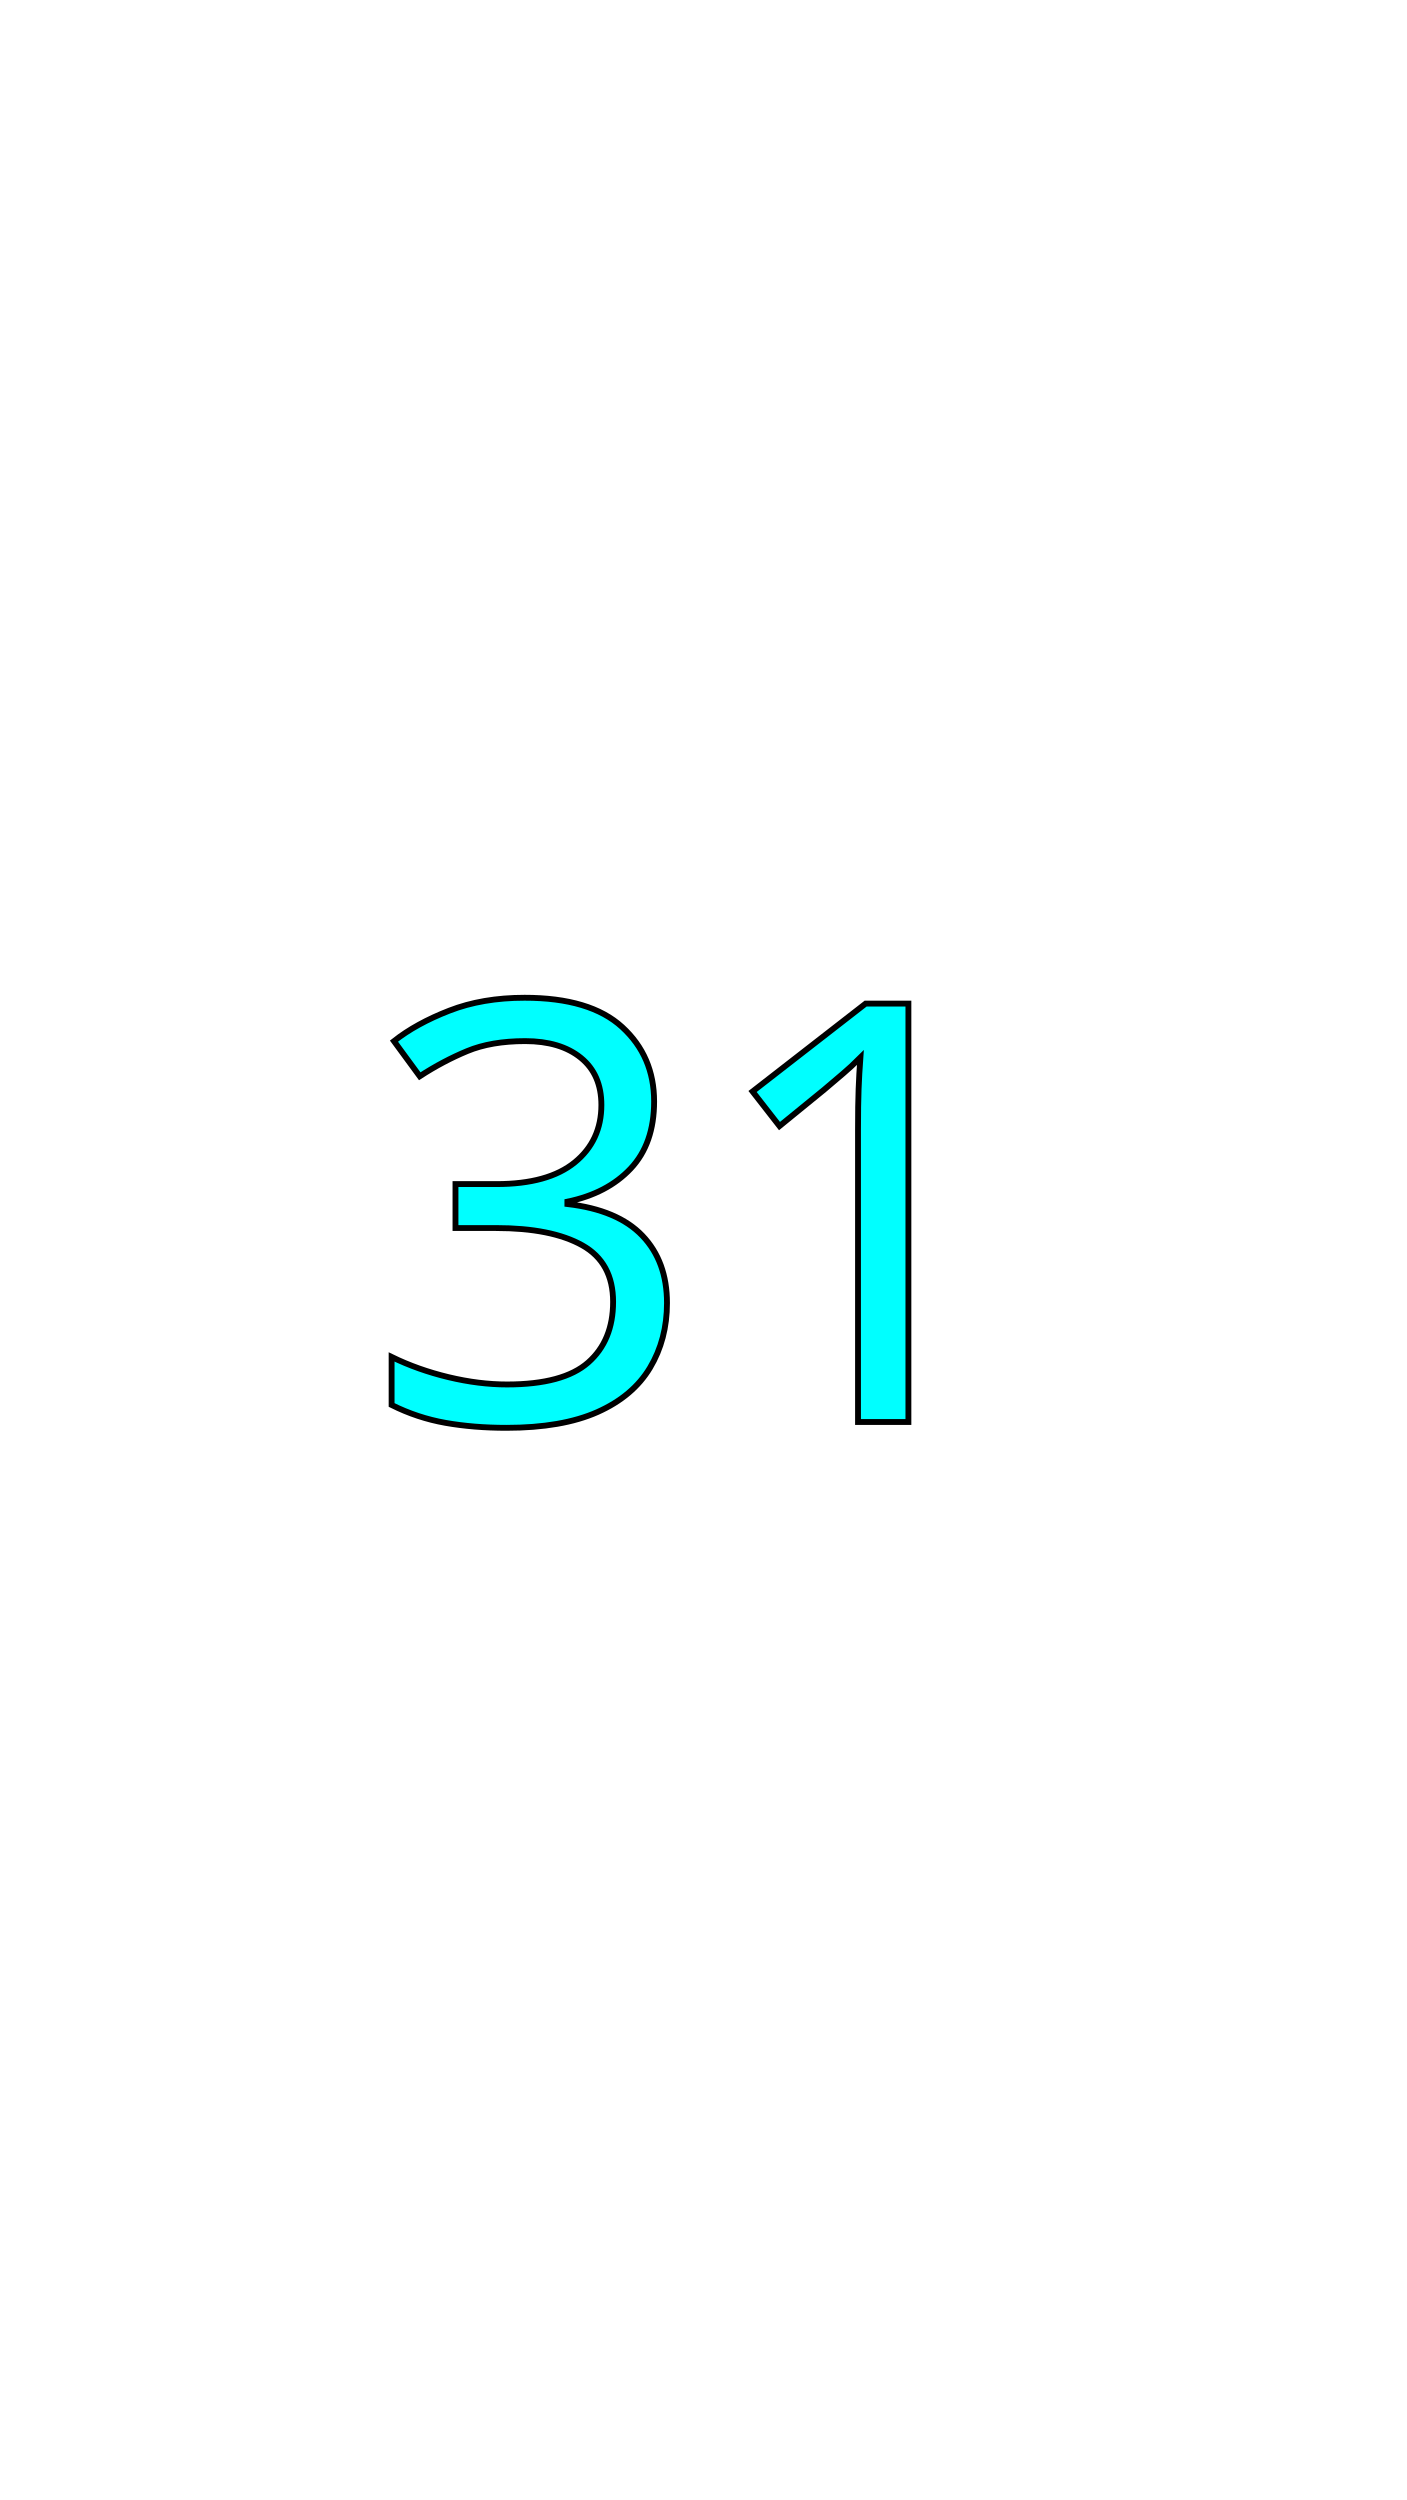
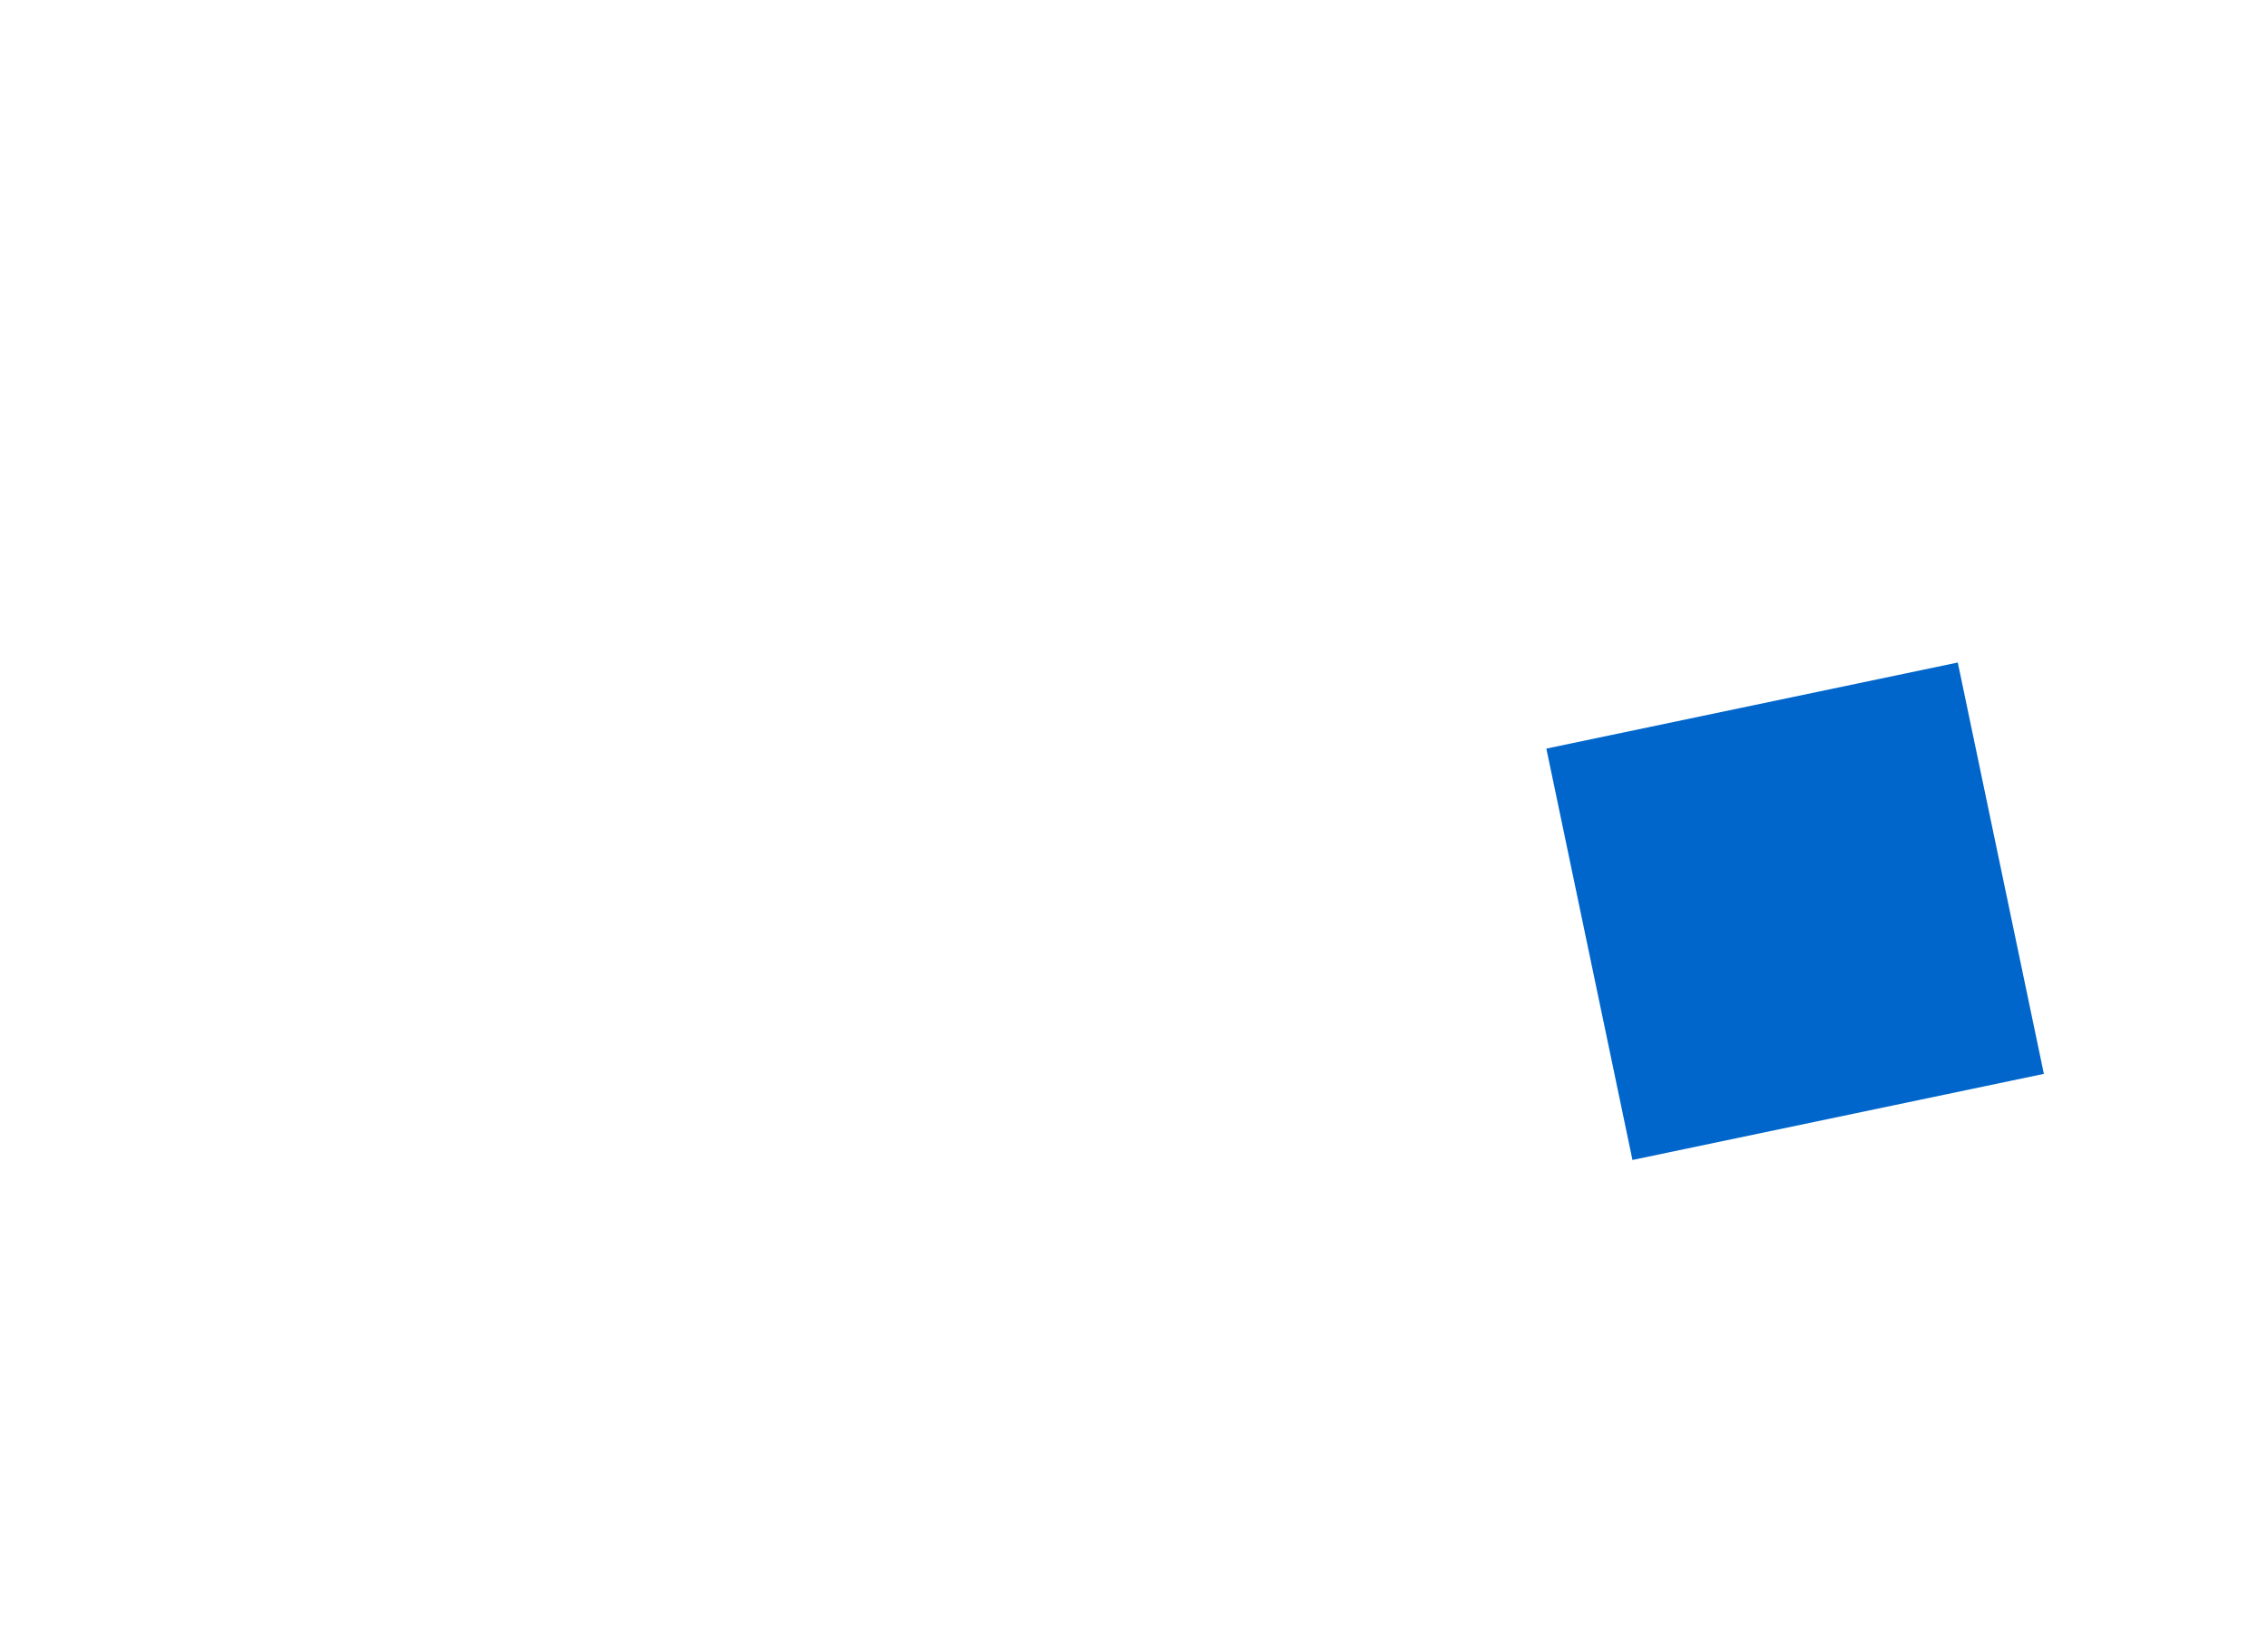
- <svg xmlns="http://www.w3.org/2000/svg" version="1.1" id="Layer_1" x="0px" y="0px" width="720px" height="1280px" viewBox="0 0 720 1280" enable-background="new 0 0 720 1280" xml:space="preserve">
-   <text transform="matrix(1 0 0 1 187.002 728.0508)" fill="#00FFFF" stroke="#000000" stroke-width="3" stroke-miterlimit="10" font-family="'Kartika'" font-size="300">31</text>
+ <svg xmlns="http://www.w3.org/2000/svg" xmlns:xlink="http://www.w3.org/1999/xlink" version="1.1" preserveAspectRatio="xMidyMid meet" x="0px" y="0px" width="550px" height="400px" viewBox="0 0 550 400">
+   <defs>
+     <g id="Symbol_1_0_Layer0_0_FILL">
+       <path fill="#0066CC" stroke="none" d=" M 0 0 L 0 102 102 102 102 0 0 0 Z" />
+     </g>
+   </defs>
+   <g transform="matrix( -0.9781494, 0.2047119, -0.2047119, -0.9781494, 495.65,260.45) ">
+     <g transform="matrix( 1, 0, 0, 1, 0,0) ">
+       <use xlink:href="#Symbol_1_0_Layer0_0_FILL" />
+     </g>
+   </g>
</svg>
